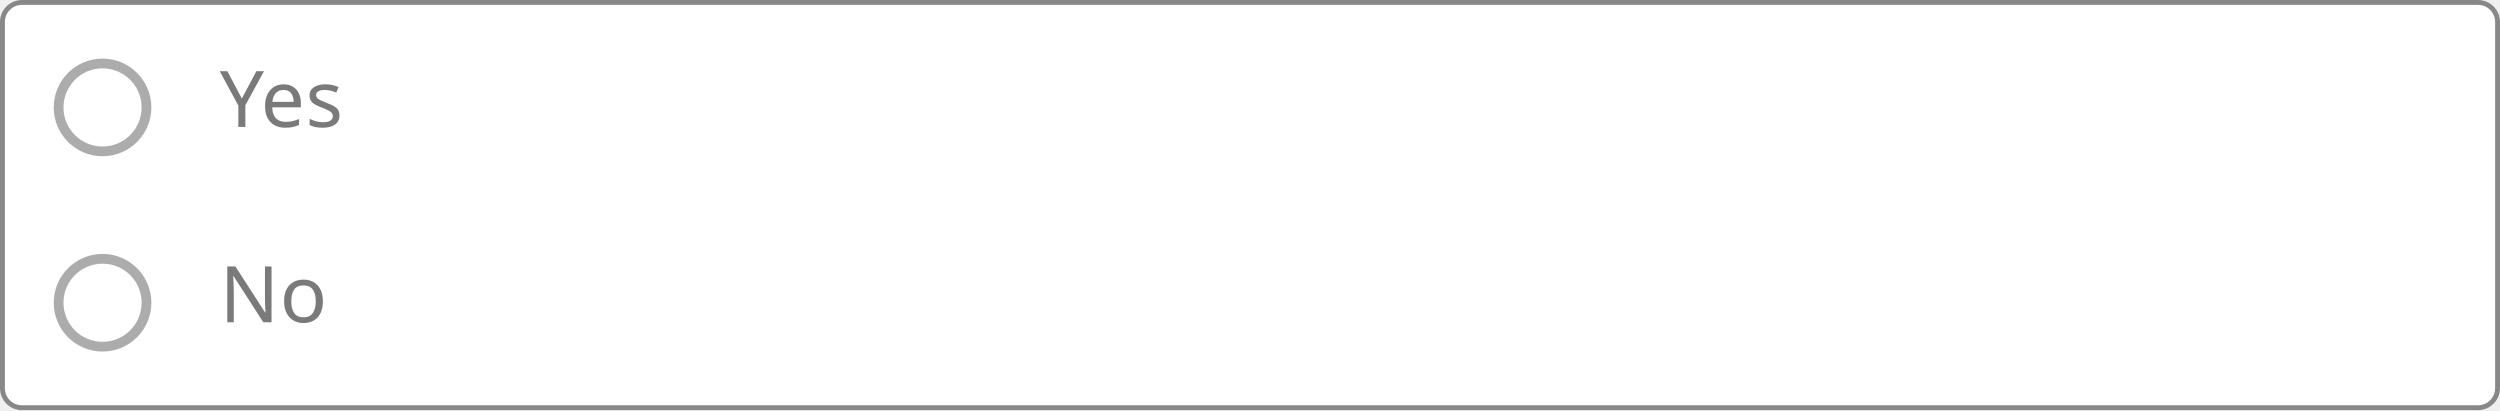
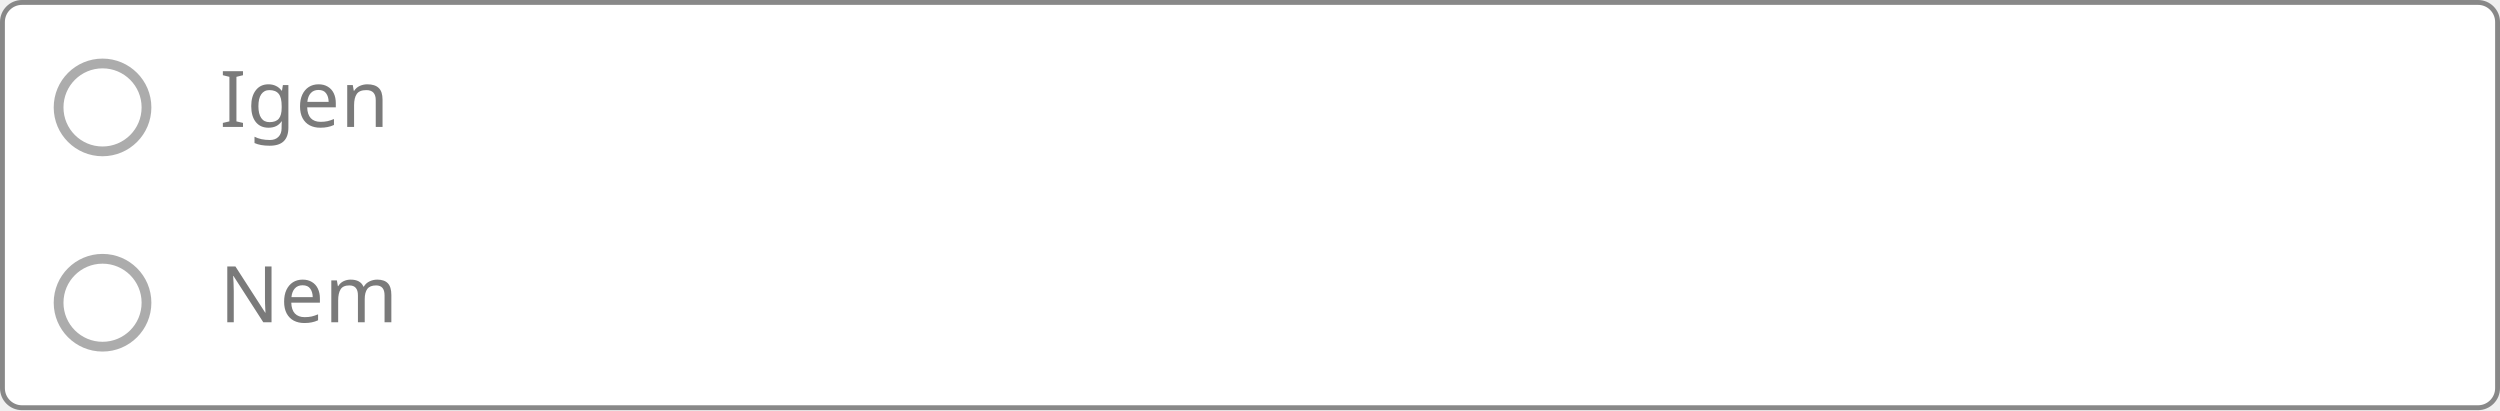
<svg xmlns="http://www.w3.org/2000/svg" xmlns:xlink="http://www.w3.org/1999/xlink" width="512" height="84" viewBox="0 0 512 84">
  <defs>
    <path id="a" d="M12 2C6.48 2 2 6.48 2 12s4.48 10 10 10 10-4.48 10-10S17.52 2 12 2zm0 18c-4.42 0-8-3.58-8-8s3.58-8 8-8 8 3.58 8 8-3.58 8-8 8z" />
    <path id="c" d="M12 2C6.48 2 2 6.48 2 12s4.48 10 10 10 10-4.48 10-10S17.52 2 12 2zm0 18c-4.42 0-8-3.58-8-8s3.58-8 8-8 8 3.58 8 8-3.58 8-8 8z" />
  </defs>
  <g fill="none" fill-rule="evenodd">
    <rect width="511" height="83" x=".5" y=".5" fill="#FFF" fill-rule="nonzero" stroke="#888" rx="4" />
    <g opacity=".6">
      <g transform="translate(9 10)">
        <mask id="b" fill="#fff">
          <use xlink:href="#a" />
        </mask>
        <g fill="#000" fill-opacity=".54" mask="url(#b)">
          <path d="M0 0h24v24H0z" />
        </g>
      </g>
      <text fill="#000" fill-opacity=".87" font-family="NunitoSans-Regular, Nunito Sans" font-size="16" letter-spacing=".153" transform="translate(9 10)">
-         <tspan x="36" y="16">Yes</tspan>
+         <tspan x="36" y="16">Igen</tspan>
      </text>
      <g transform="translate(9 50)">
        <mask id="d" fill="#fff">
          <use xlink:href="#c" />
        </mask>
        <g fill="#000" fill-opacity=".54" mask="url(#d)">
          <path d="M0 0h24v24H0z" />
        </g>
      </g>
      <text fill="#000" fill-opacity=".87" font-family="NunitoSans-Regular, Nunito Sans" font-size="16" letter-spacing=".153" transform="translate(9 10)">
-         <tspan x="36" y="56">No</tspan>
+         <tspan x="36" y="56">Nem</tspan>
      </text>
    </g>
  </g>
</svg>
